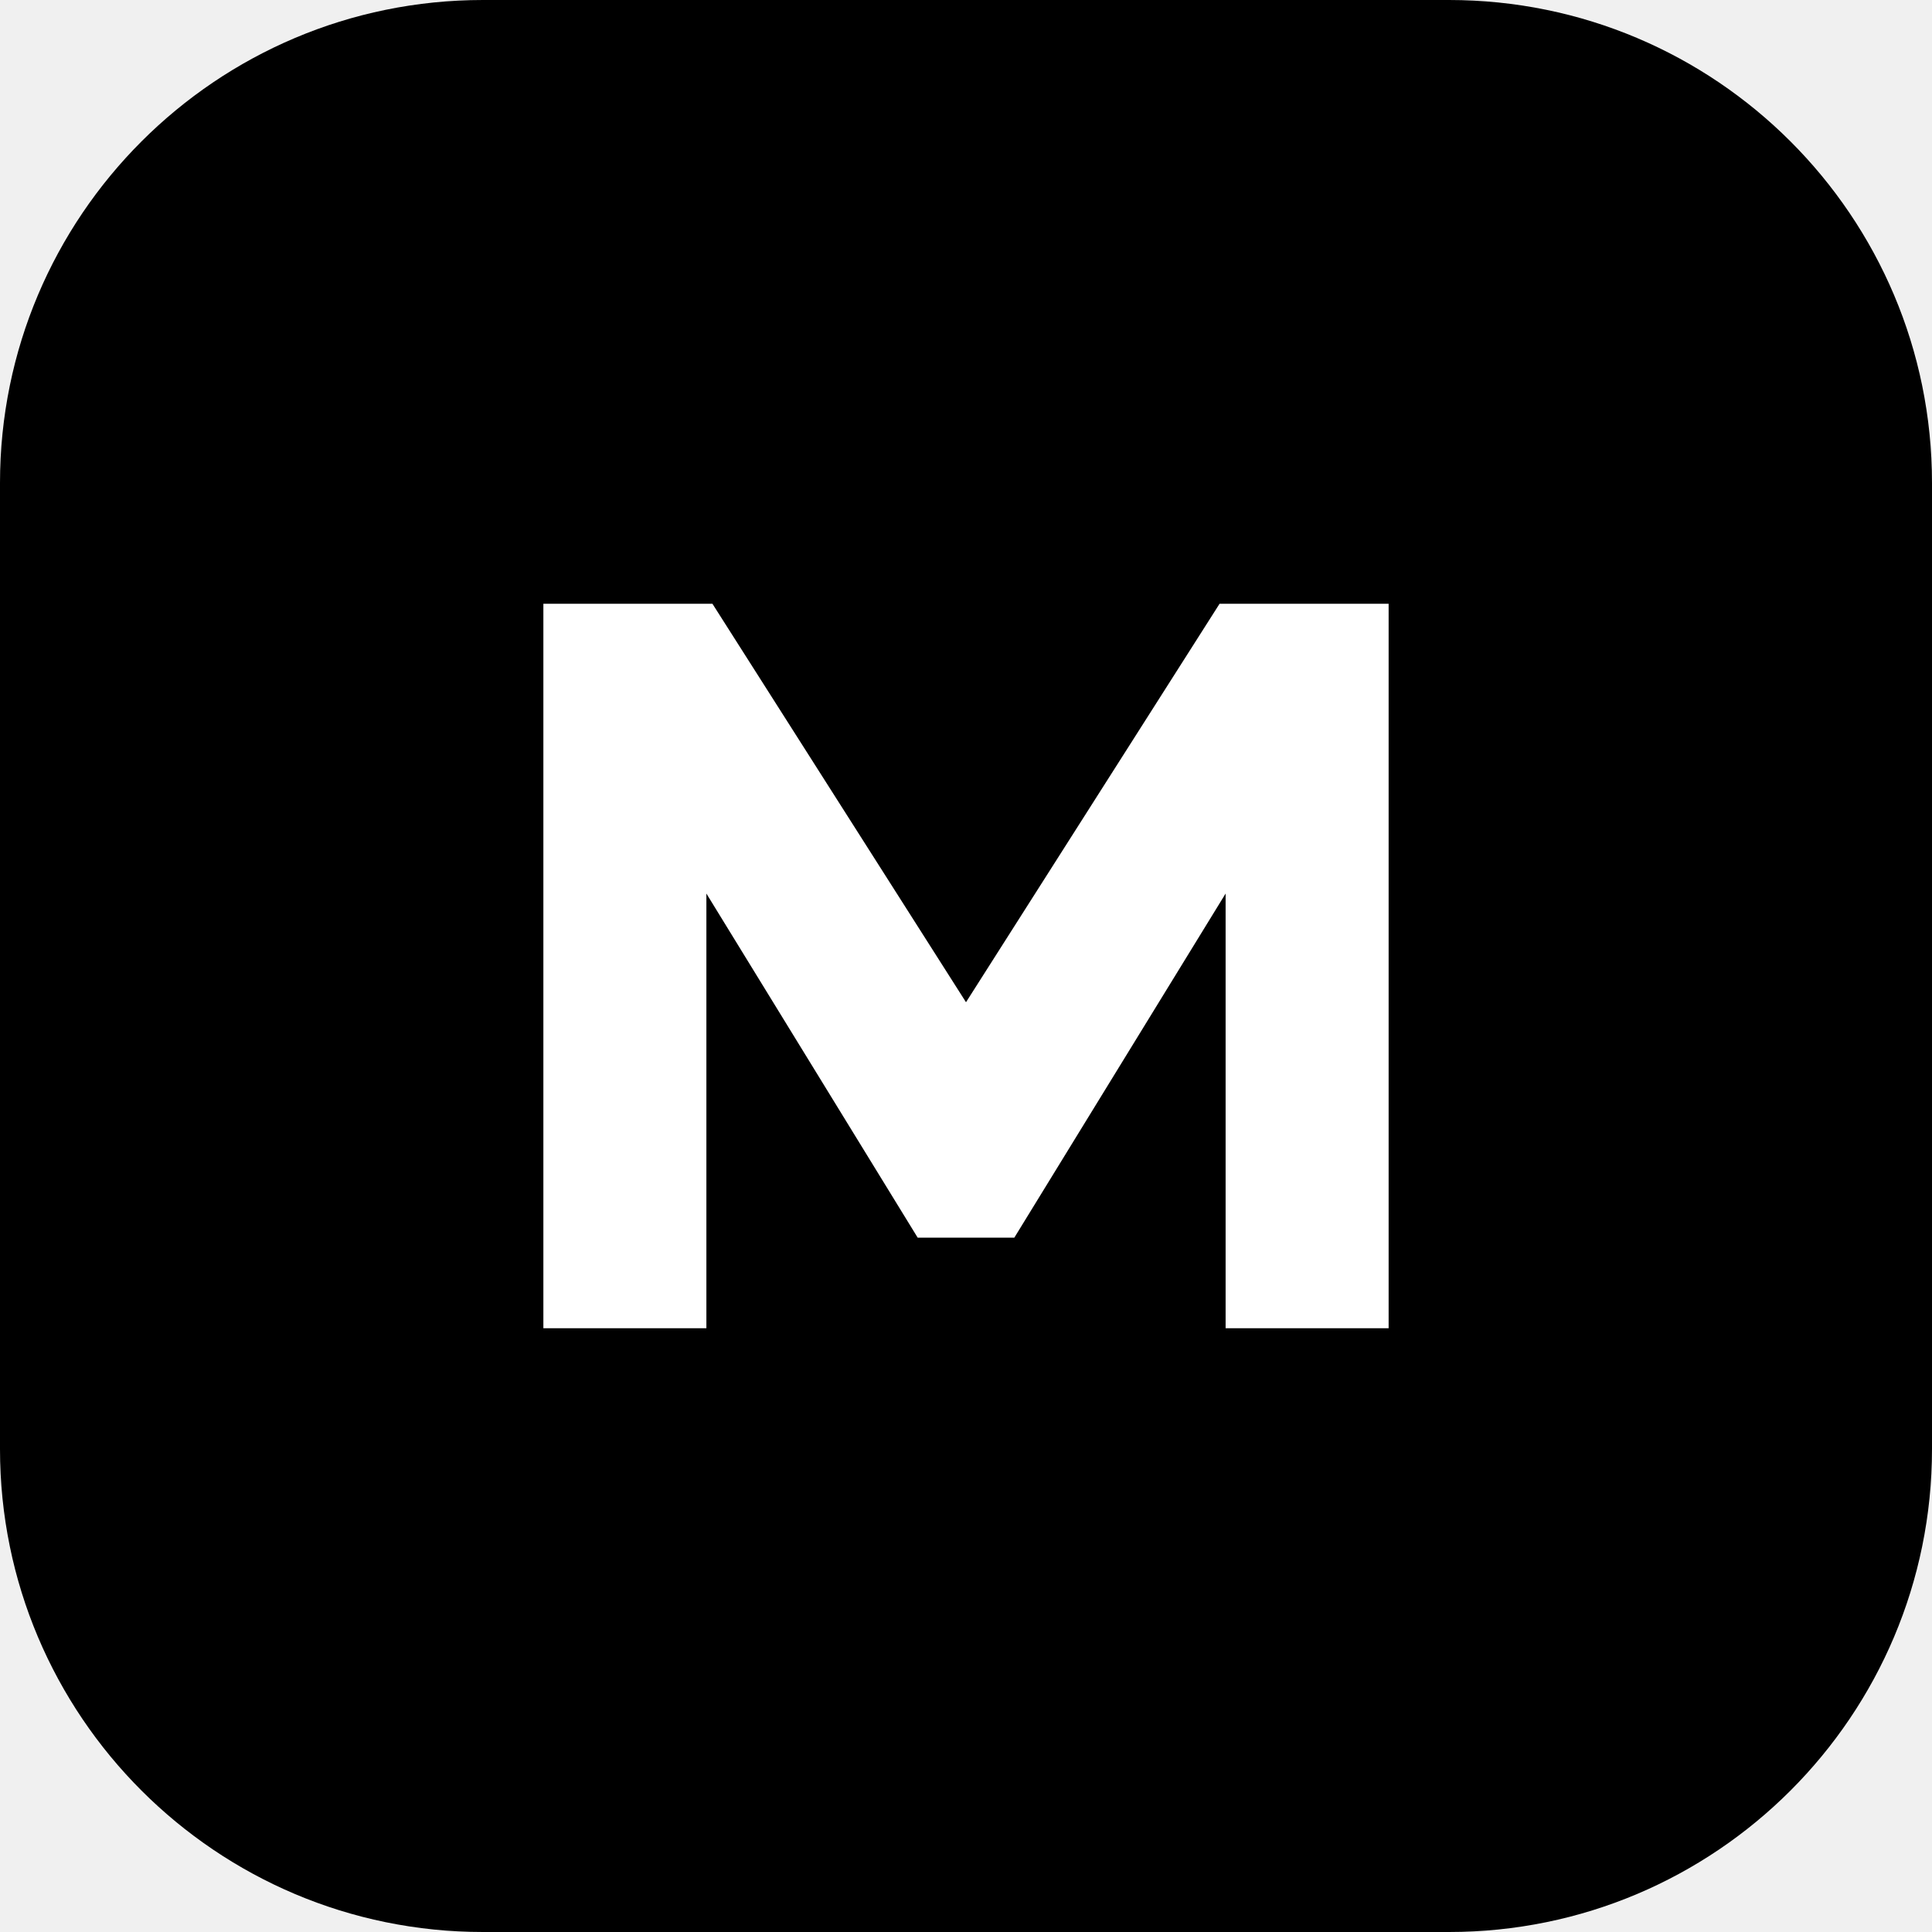
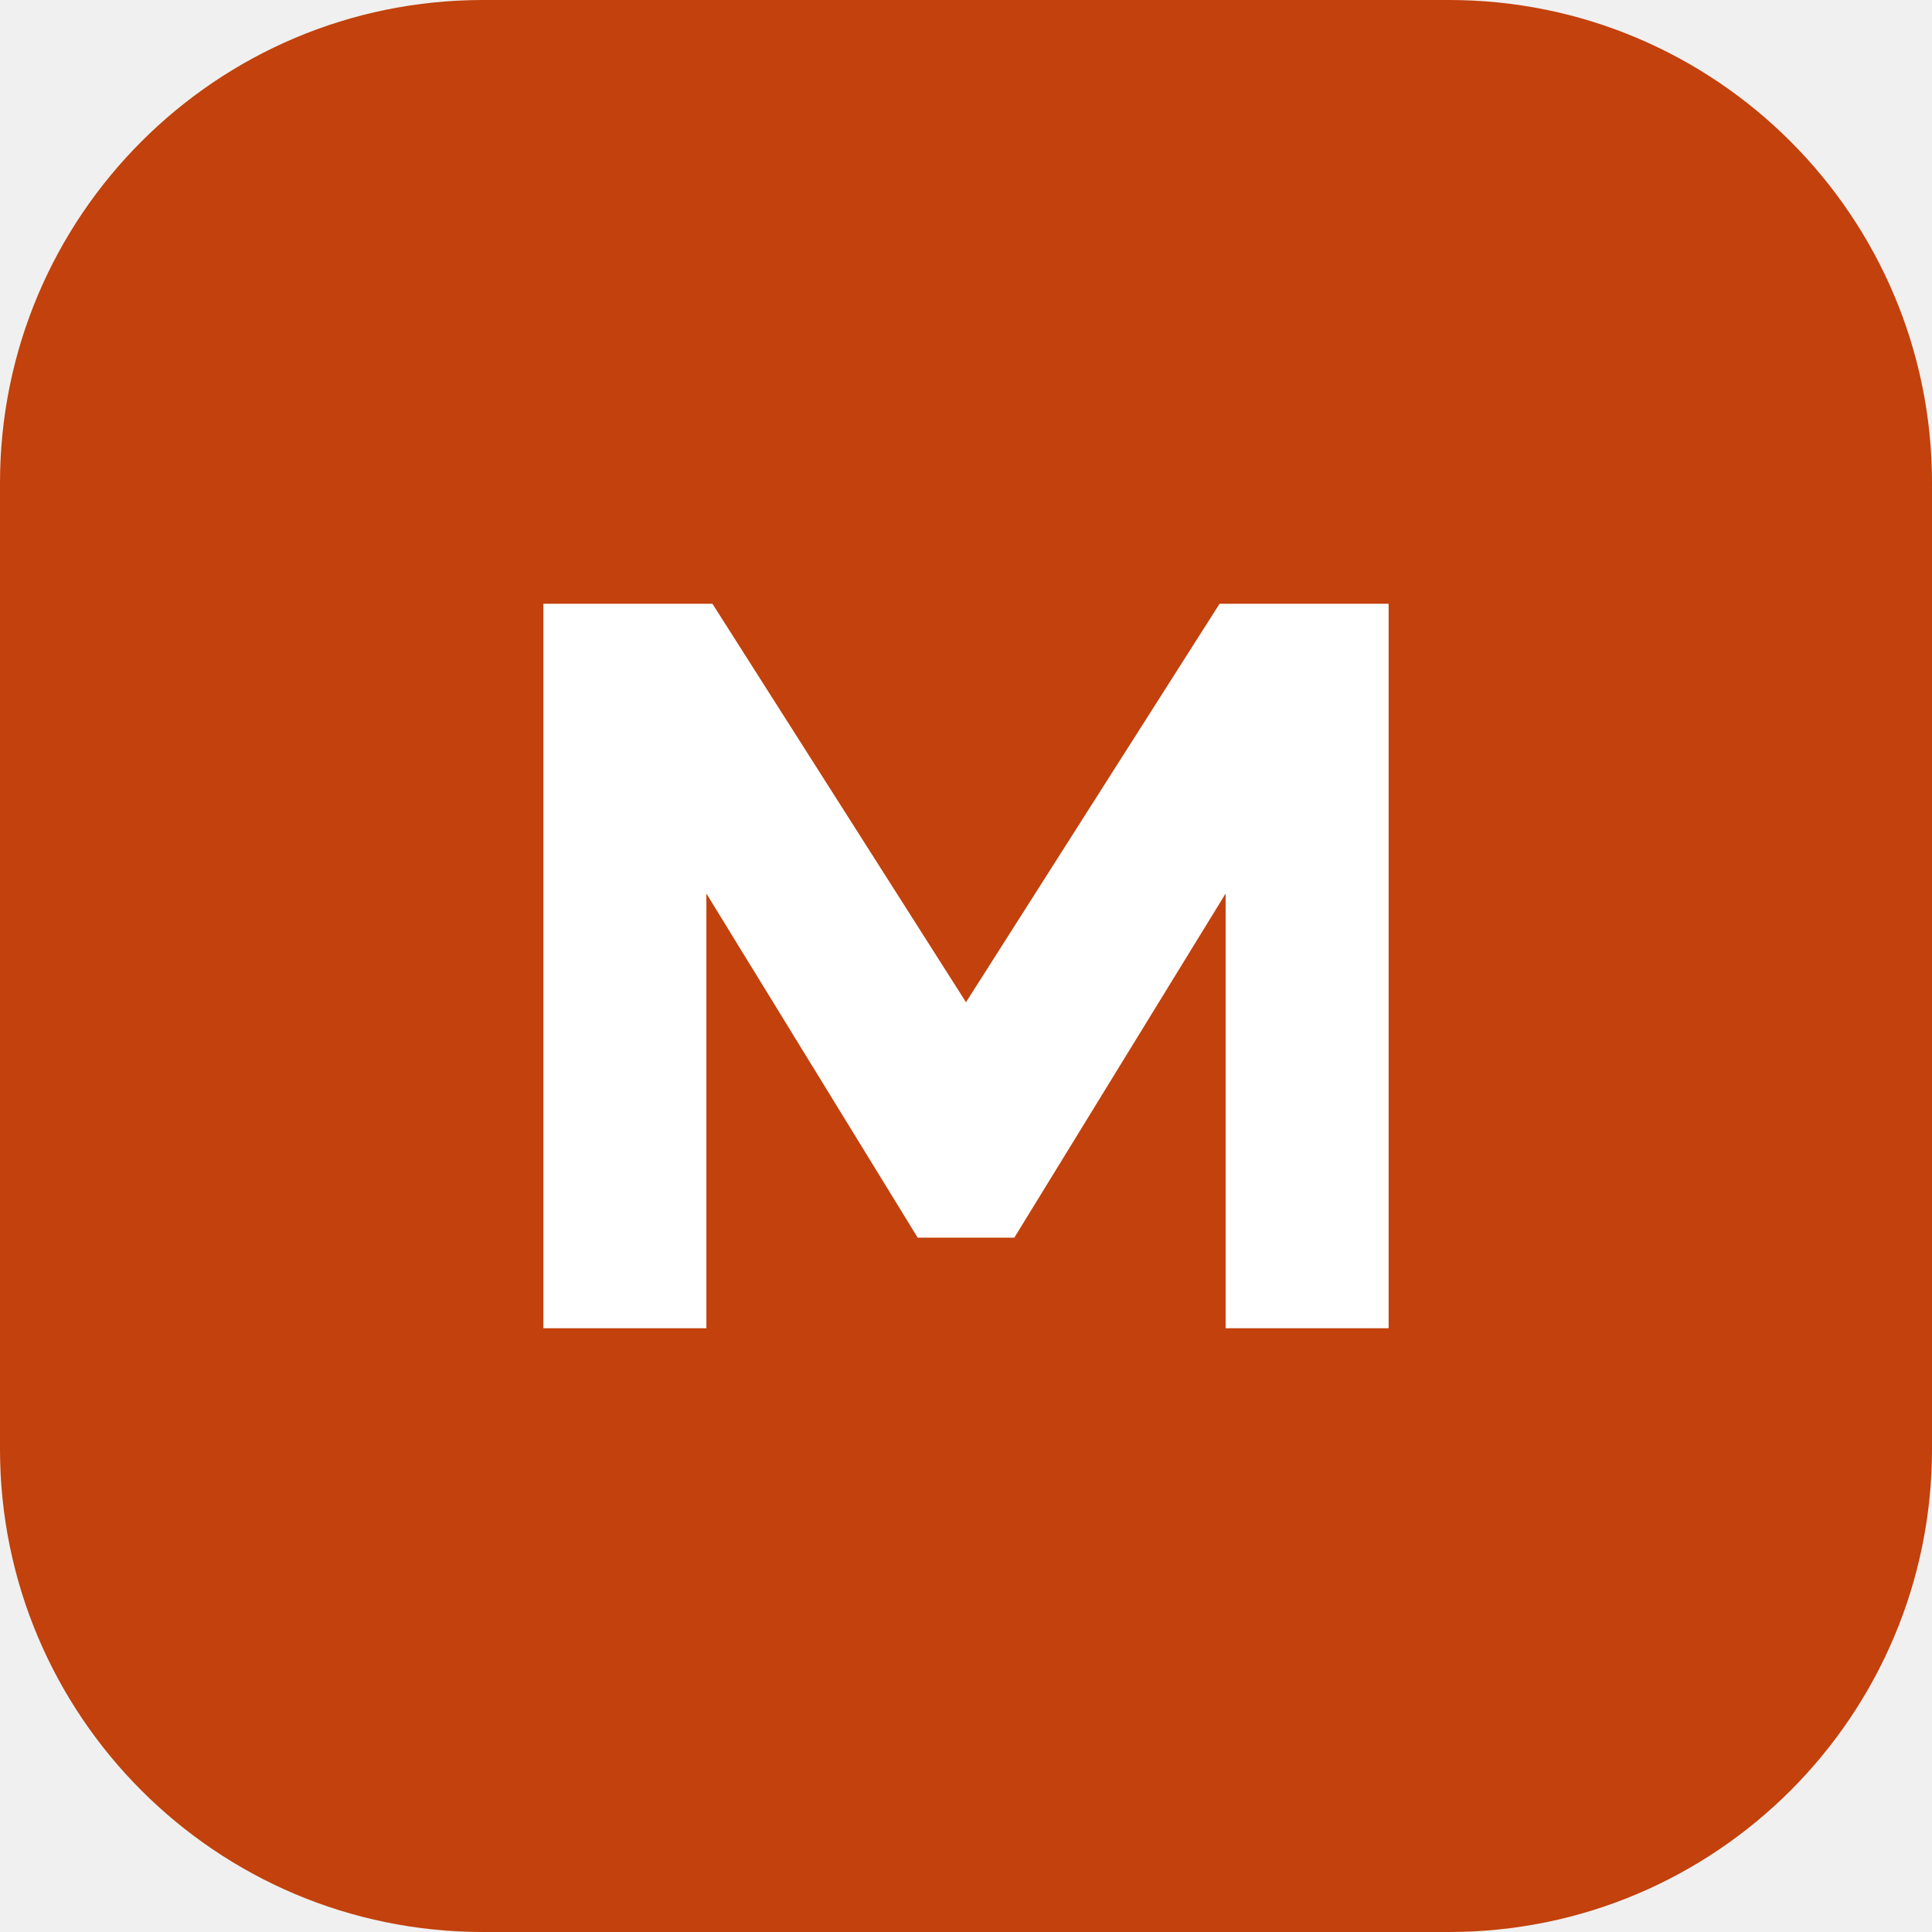
<svg xmlns="http://www.w3.org/2000/svg" viewBox="0 0 64 64" role="img" aria-label="MultichoiceCMS">
-   <rect width="64" height="64" rx="16" fill="currentColor" />
+   <rect width="64" height="64" rx="16" fill="#C2410C" />
  <path d="M18 44V20h5.6l8.4 13.2L40.4 20H46v24h-5.4V29.6L33.6 41h-3.2L23.4 29.6V44z" fill="#fff" />
</svg>
